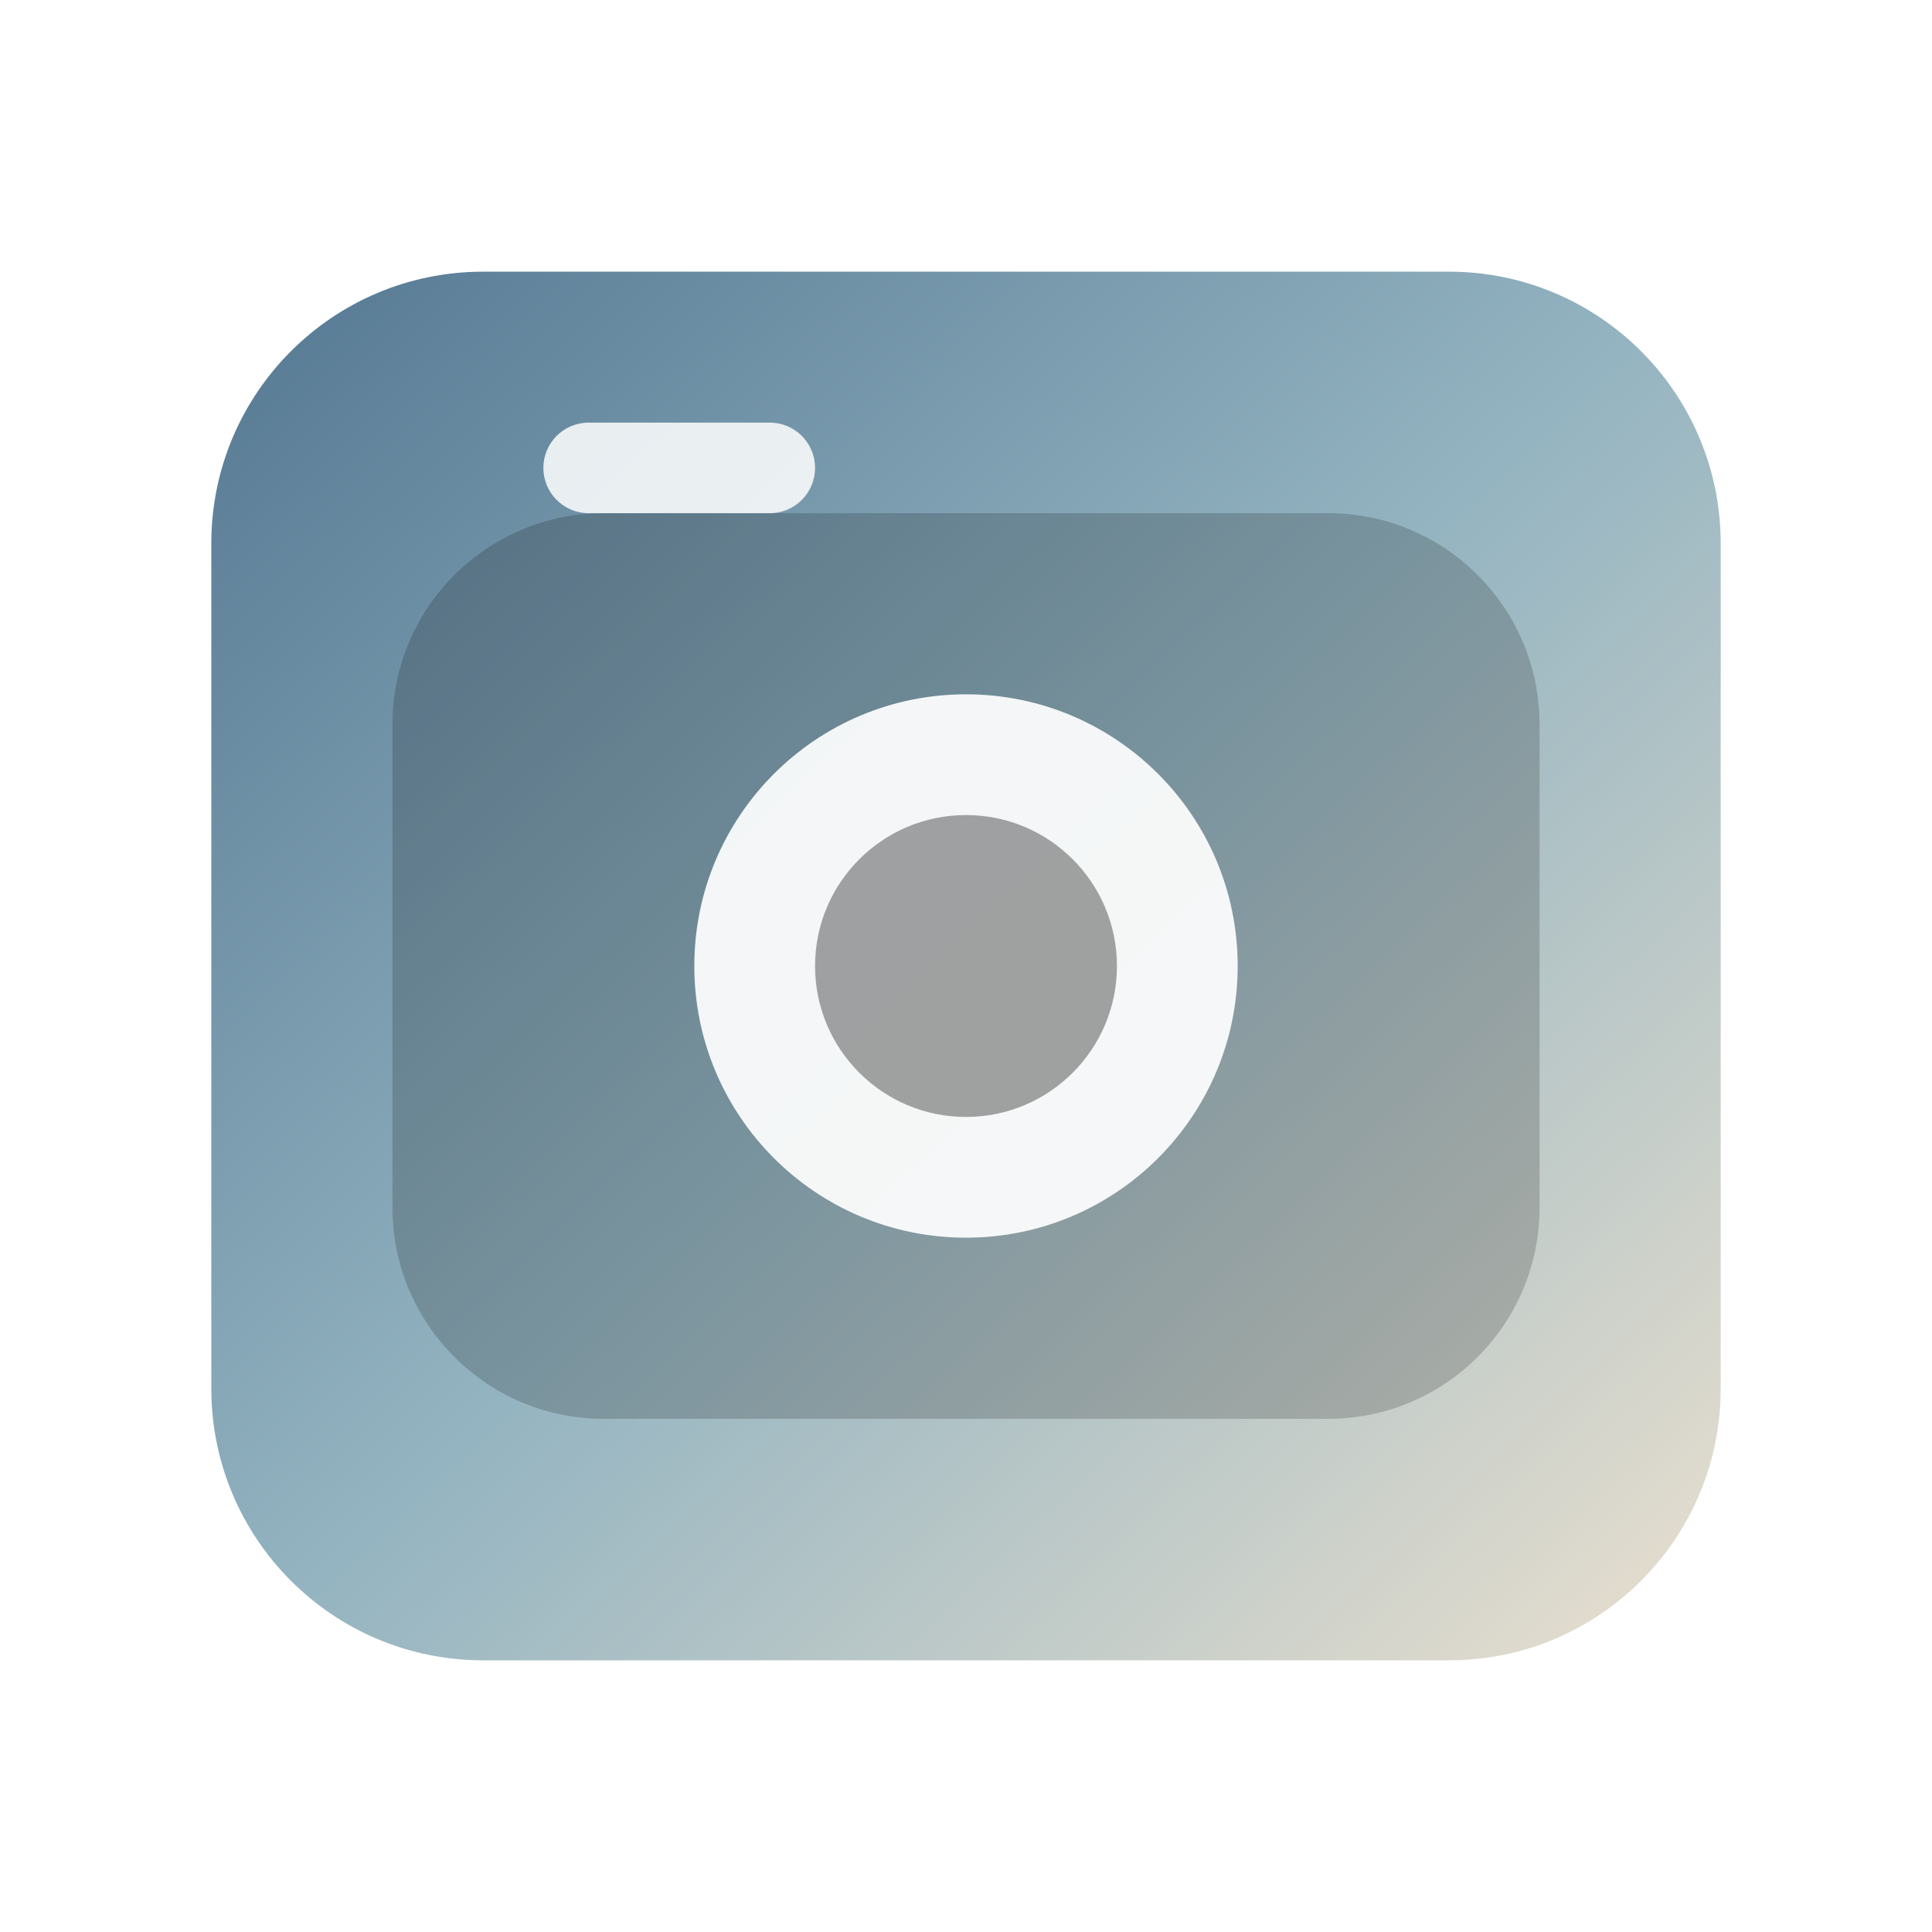
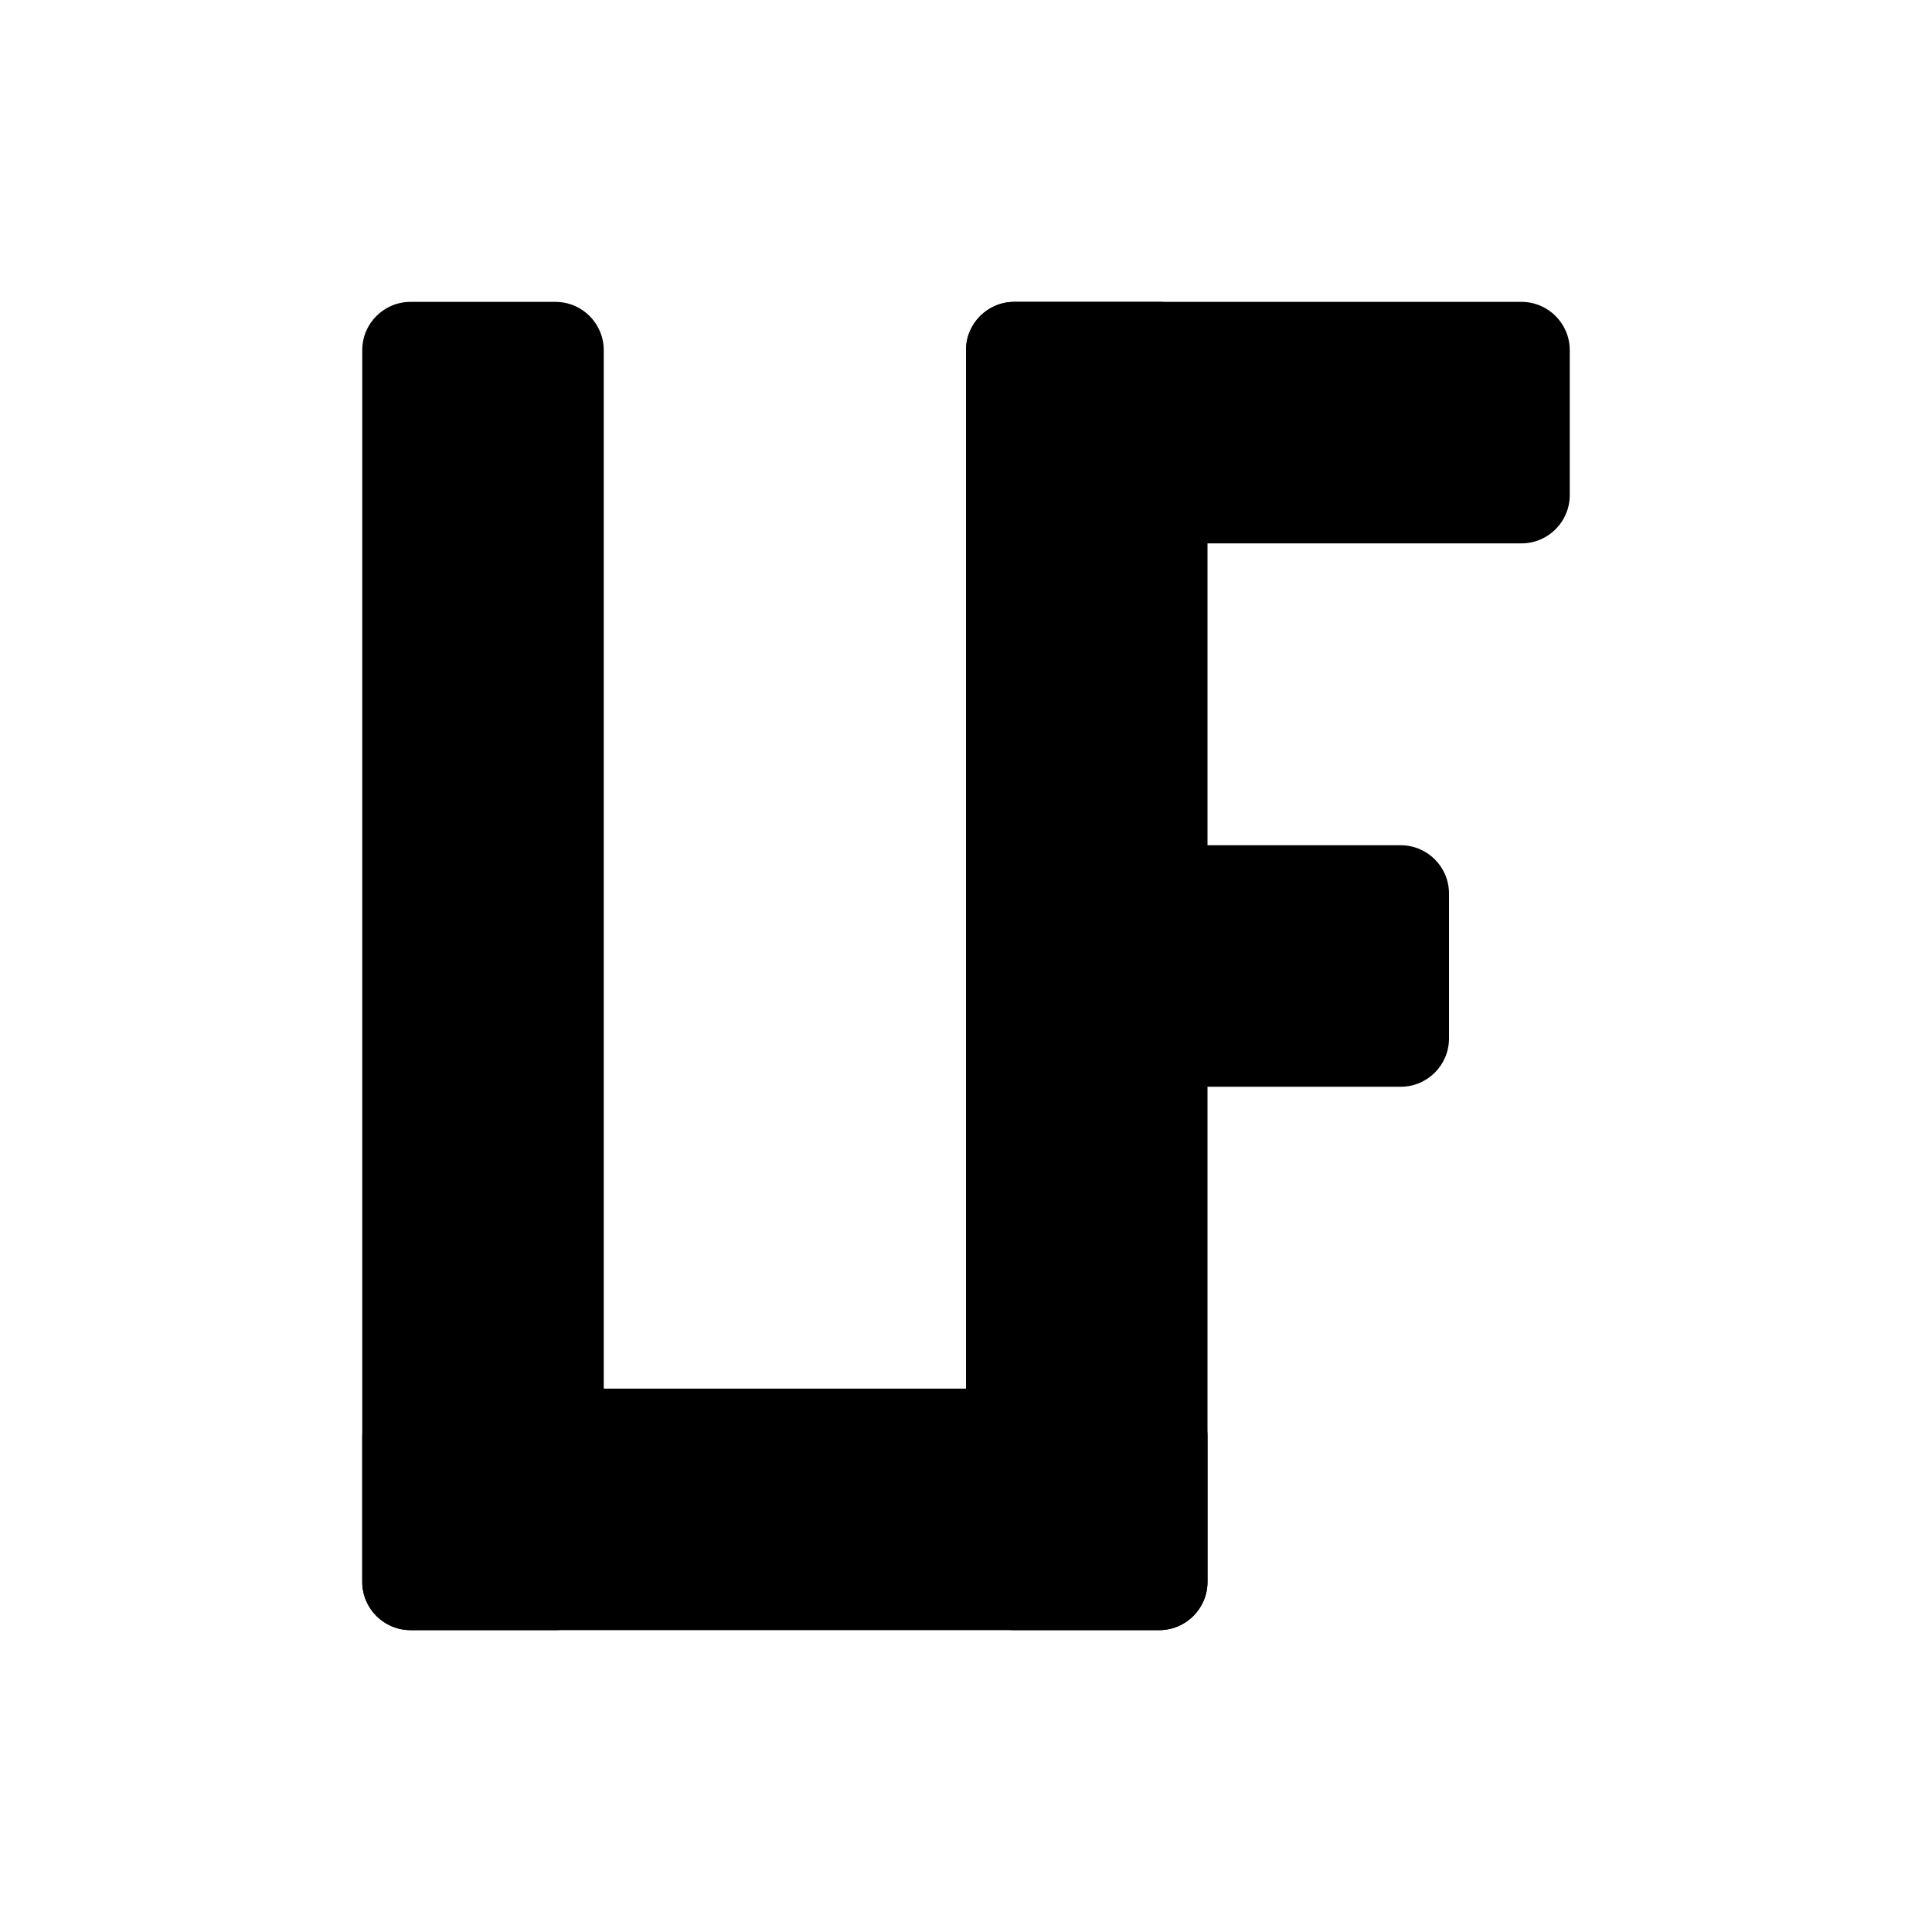
- <svg xmlns="http://www.w3.org/2000/svg" width="128" height="128" viewBox="0 0 128 128">
-   <defs>
-     <linearGradient id="g" x1="0" y1="0" x2="1" y2="1">
-       <stop offset="0" stop-color="#547792" />
-       <stop offset="0.5" stop-color="#94B4C1" />
-       <stop offset="1" stop-color="#EAE0CF" />
-     </linearGradient>
-   </defs>
-   <rect x="14" y="18" width="100" height="92" rx="18" fill="url(#g)" />
-   <rect x="26" y="34" width="76" height="60" rx="14" fill="rgba(0,0,0,0.18)" />
-   <circle cx="64" cy="64" r="18" fill="rgba(255,255,255,0.92)" />
-   <circle cx="64" cy="64" r="10" fill="rgba(0,0,0,0.35)" />
-   <rect x="36" y="28" width="18" height="6" rx="3" fill="rgba(255,255,255,0.85)" />
+ <svg xmlns="http://www.w3.org/2000/svg" viewBox="0 0 64 64" fill="none" aria-hidden="true">
+   <rect x="12" y="10" width="8" height="44" rx="1.6" fill="currentColor" />
+   <rect x="12" y="46" width="28" height="8" rx="1.6" fill="currentColor" />
+   <rect x="32" y="10" width="8" height="44" rx="1.6" fill="currentColor" />
+   <rect x="32" y="10" width="20" height="8" rx="1.6" fill="currentColor" />
+   <rect x="32" y="28" width="16" height="8" rx="1.6" fill="currentColor" />
</svg>
